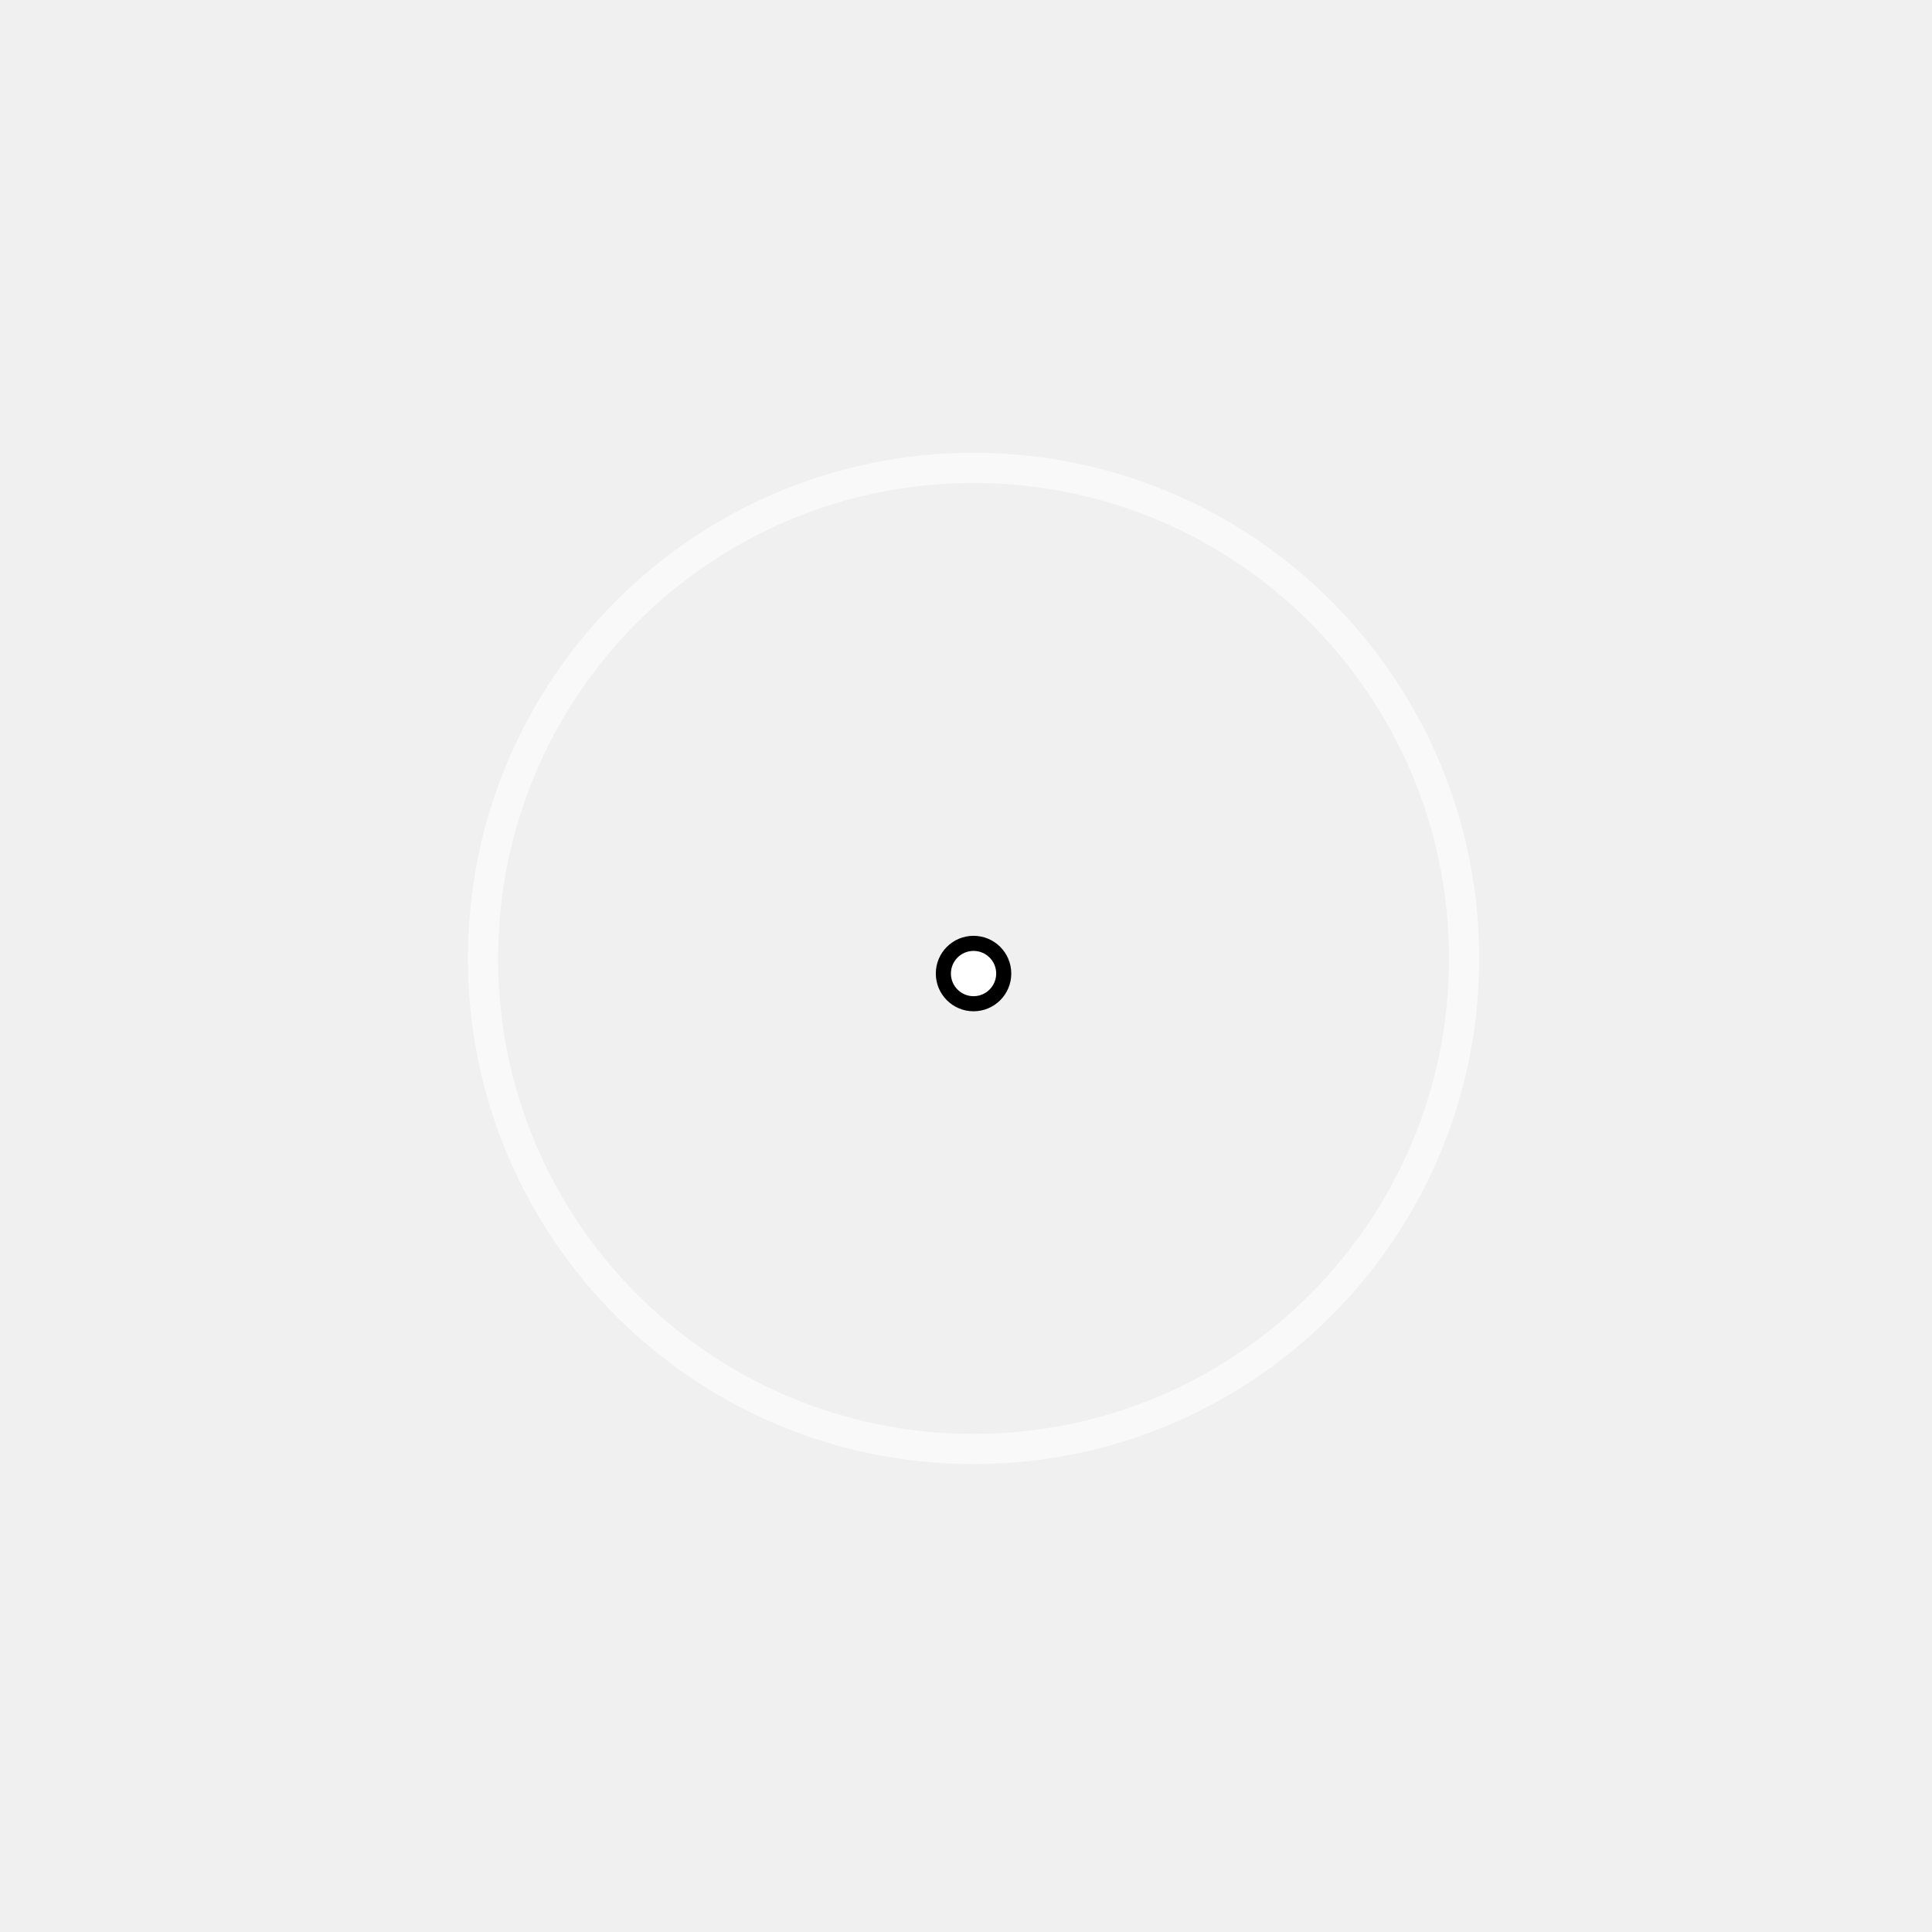
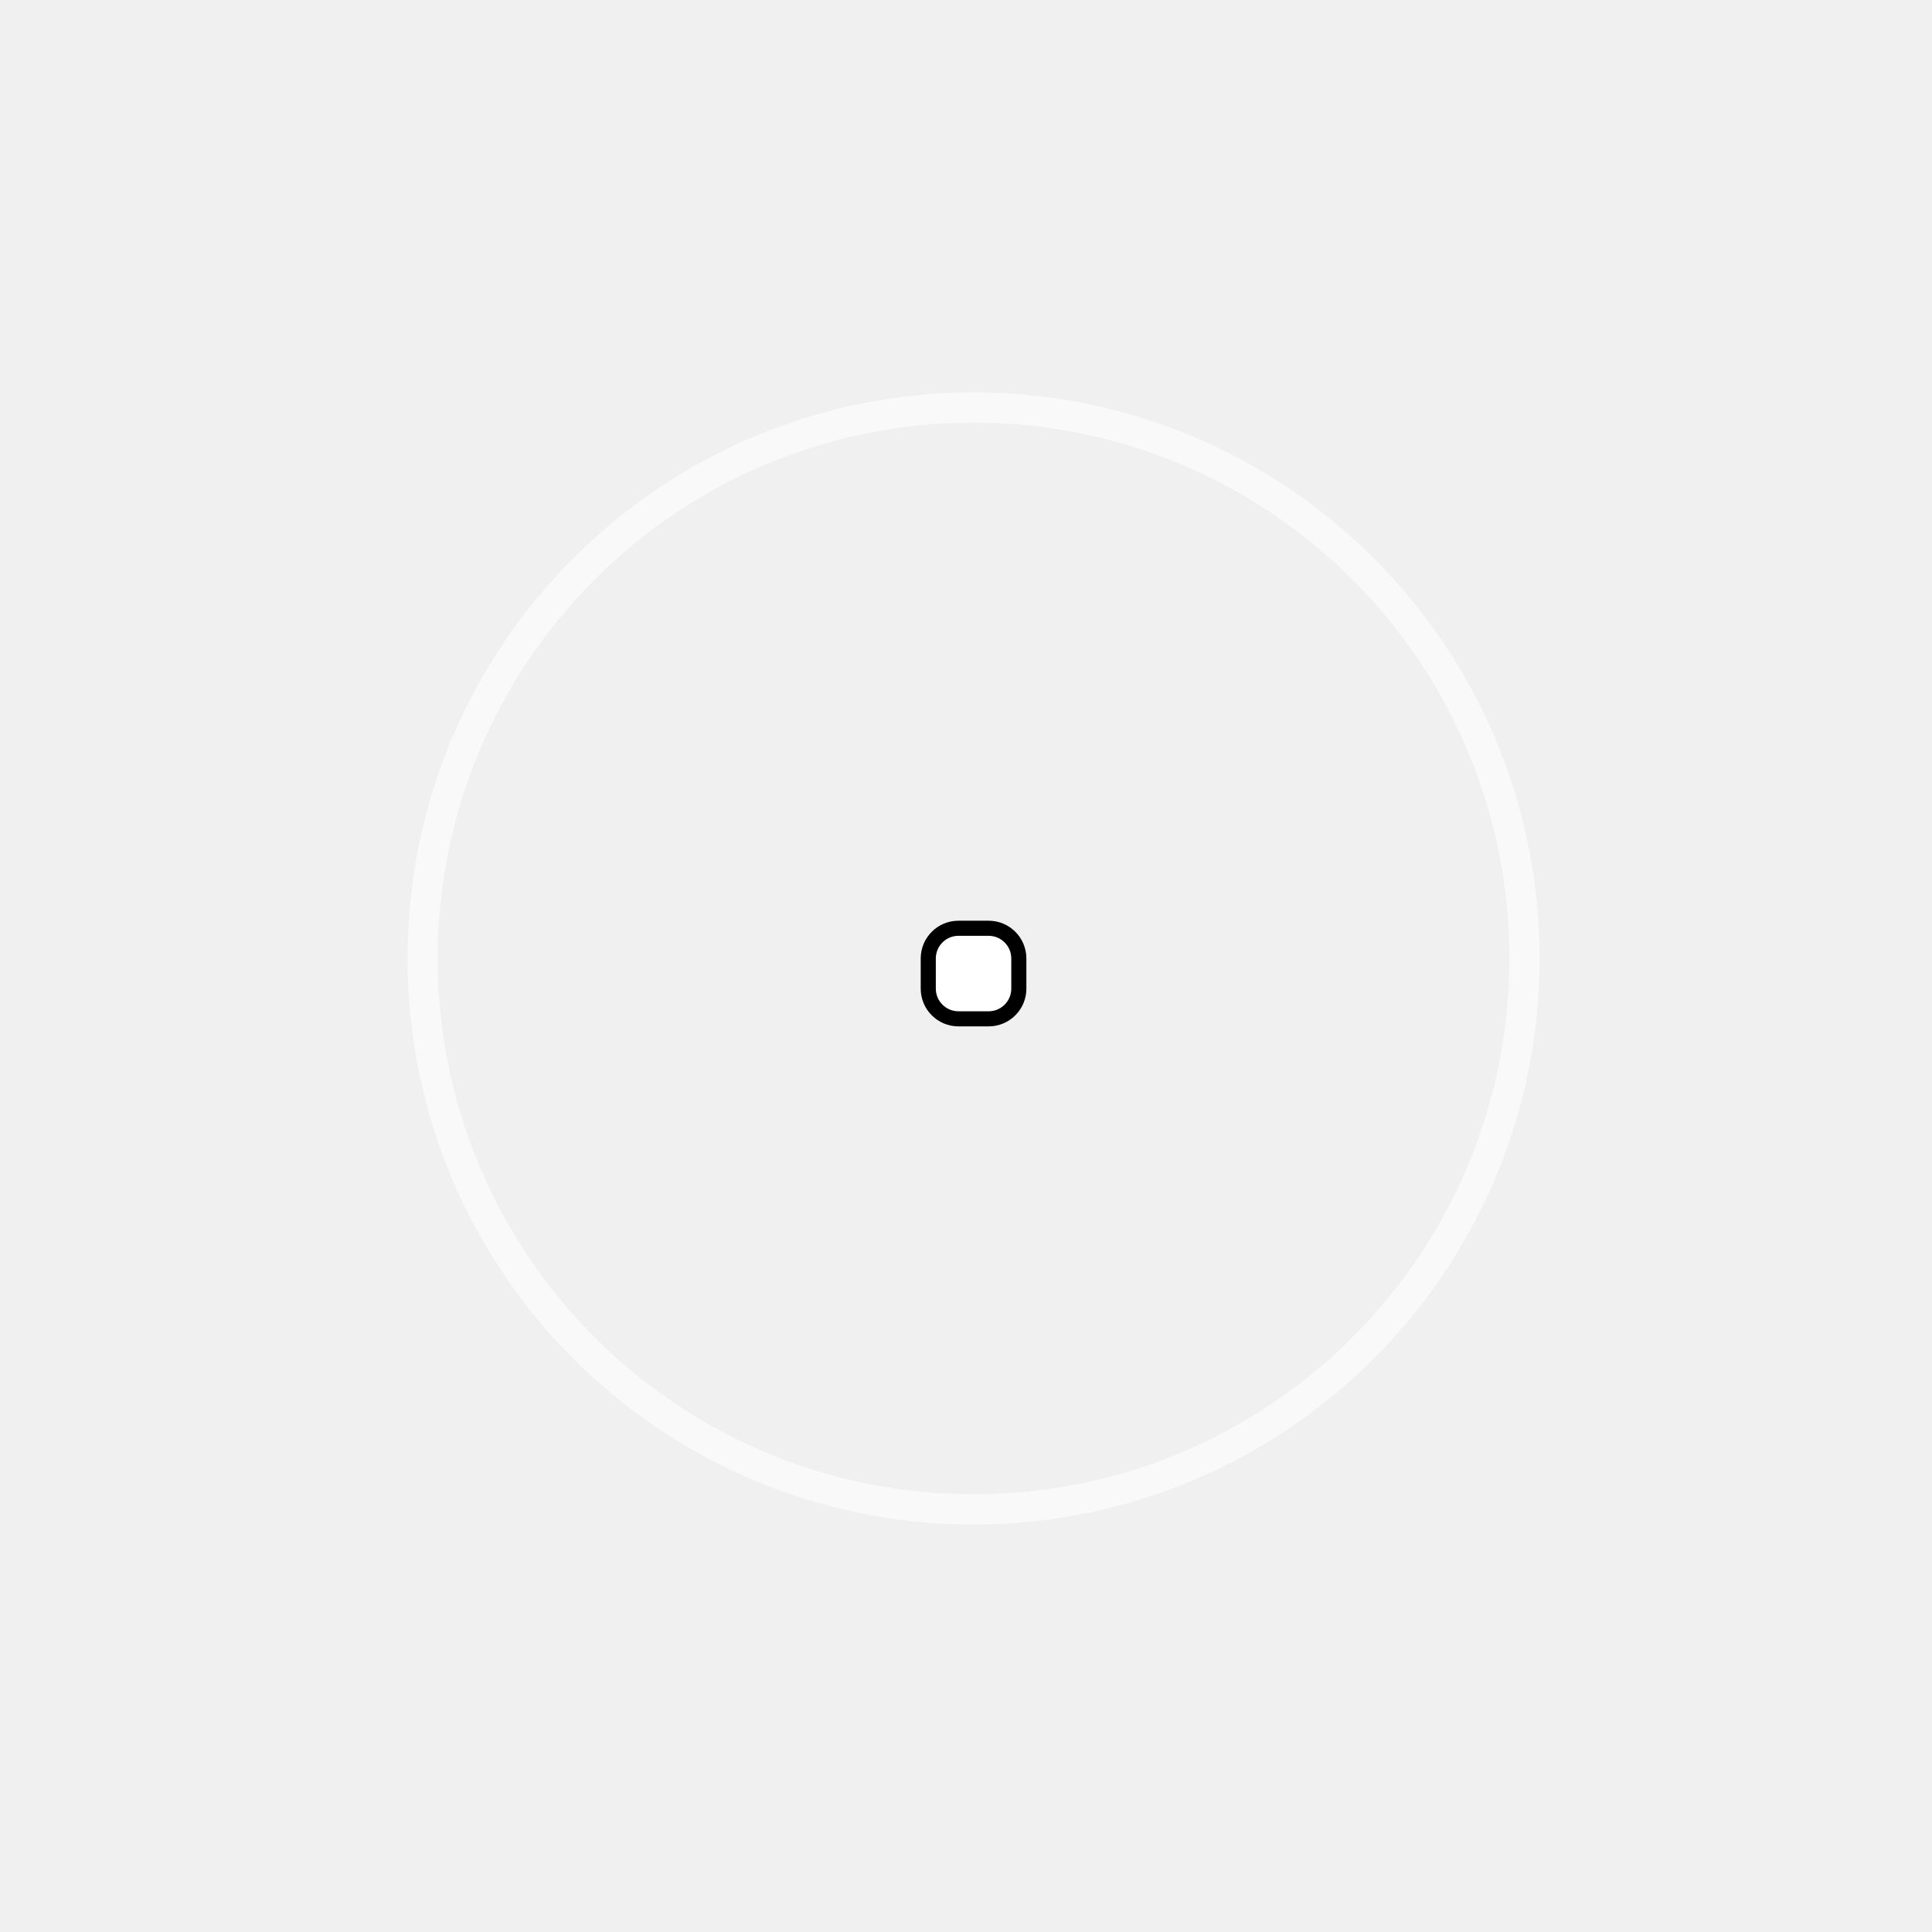
<svg xmlns="http://www.w3.org/2000/svg" width="128" height="128" fill="none">
-   <path d="M62 64.5C62 63.119 63.119 62 64.5 62C65.881 62 67 63.119 67 64.5C67 65.881 65.881 67 64.5 67C63.119 67 62 65.881 62 64.5Z" fill="#000" />
-   <path d="M63 64.5C63 63.672 63.672 63 64.5 63C65.328 63 66 63.672 66 64.5C66 65.328 65.328 66 64.5 66C63.672 66 63 65.328 63 64.5Z" fill="#fff" />
-   <circle cx="64.5" cy="63.5" r="32.5" stroke="#fff" stroke-opacity=".6" stroke-width="2" />
+   <circle cx="64.5" cy="63.5" r="36.5" stroke="#fff" stroke-opacity=".6" stroke-width="2" />
+   <path d="M61 63.5C61 62.119 62.119 61 63.5 61H65.5C66.881 61 68 62.119 68 63.5V65.5C68 66.881 66.881 68 65.5 68H63.5C62.119 68 61 66.881 61 65.5V63.5Z" fill="#000" />
+   <path d="M62 63.5C62 62.672 62.672 62 63.5 62H65.5C66.328 62 67 62.672 67 63.5V65.5C67 66.328 66.328 67 65.5 67H63.5C62.672 67 62 66.328 62 65.5V63.5Z" fill="#fff" />
</svg>
